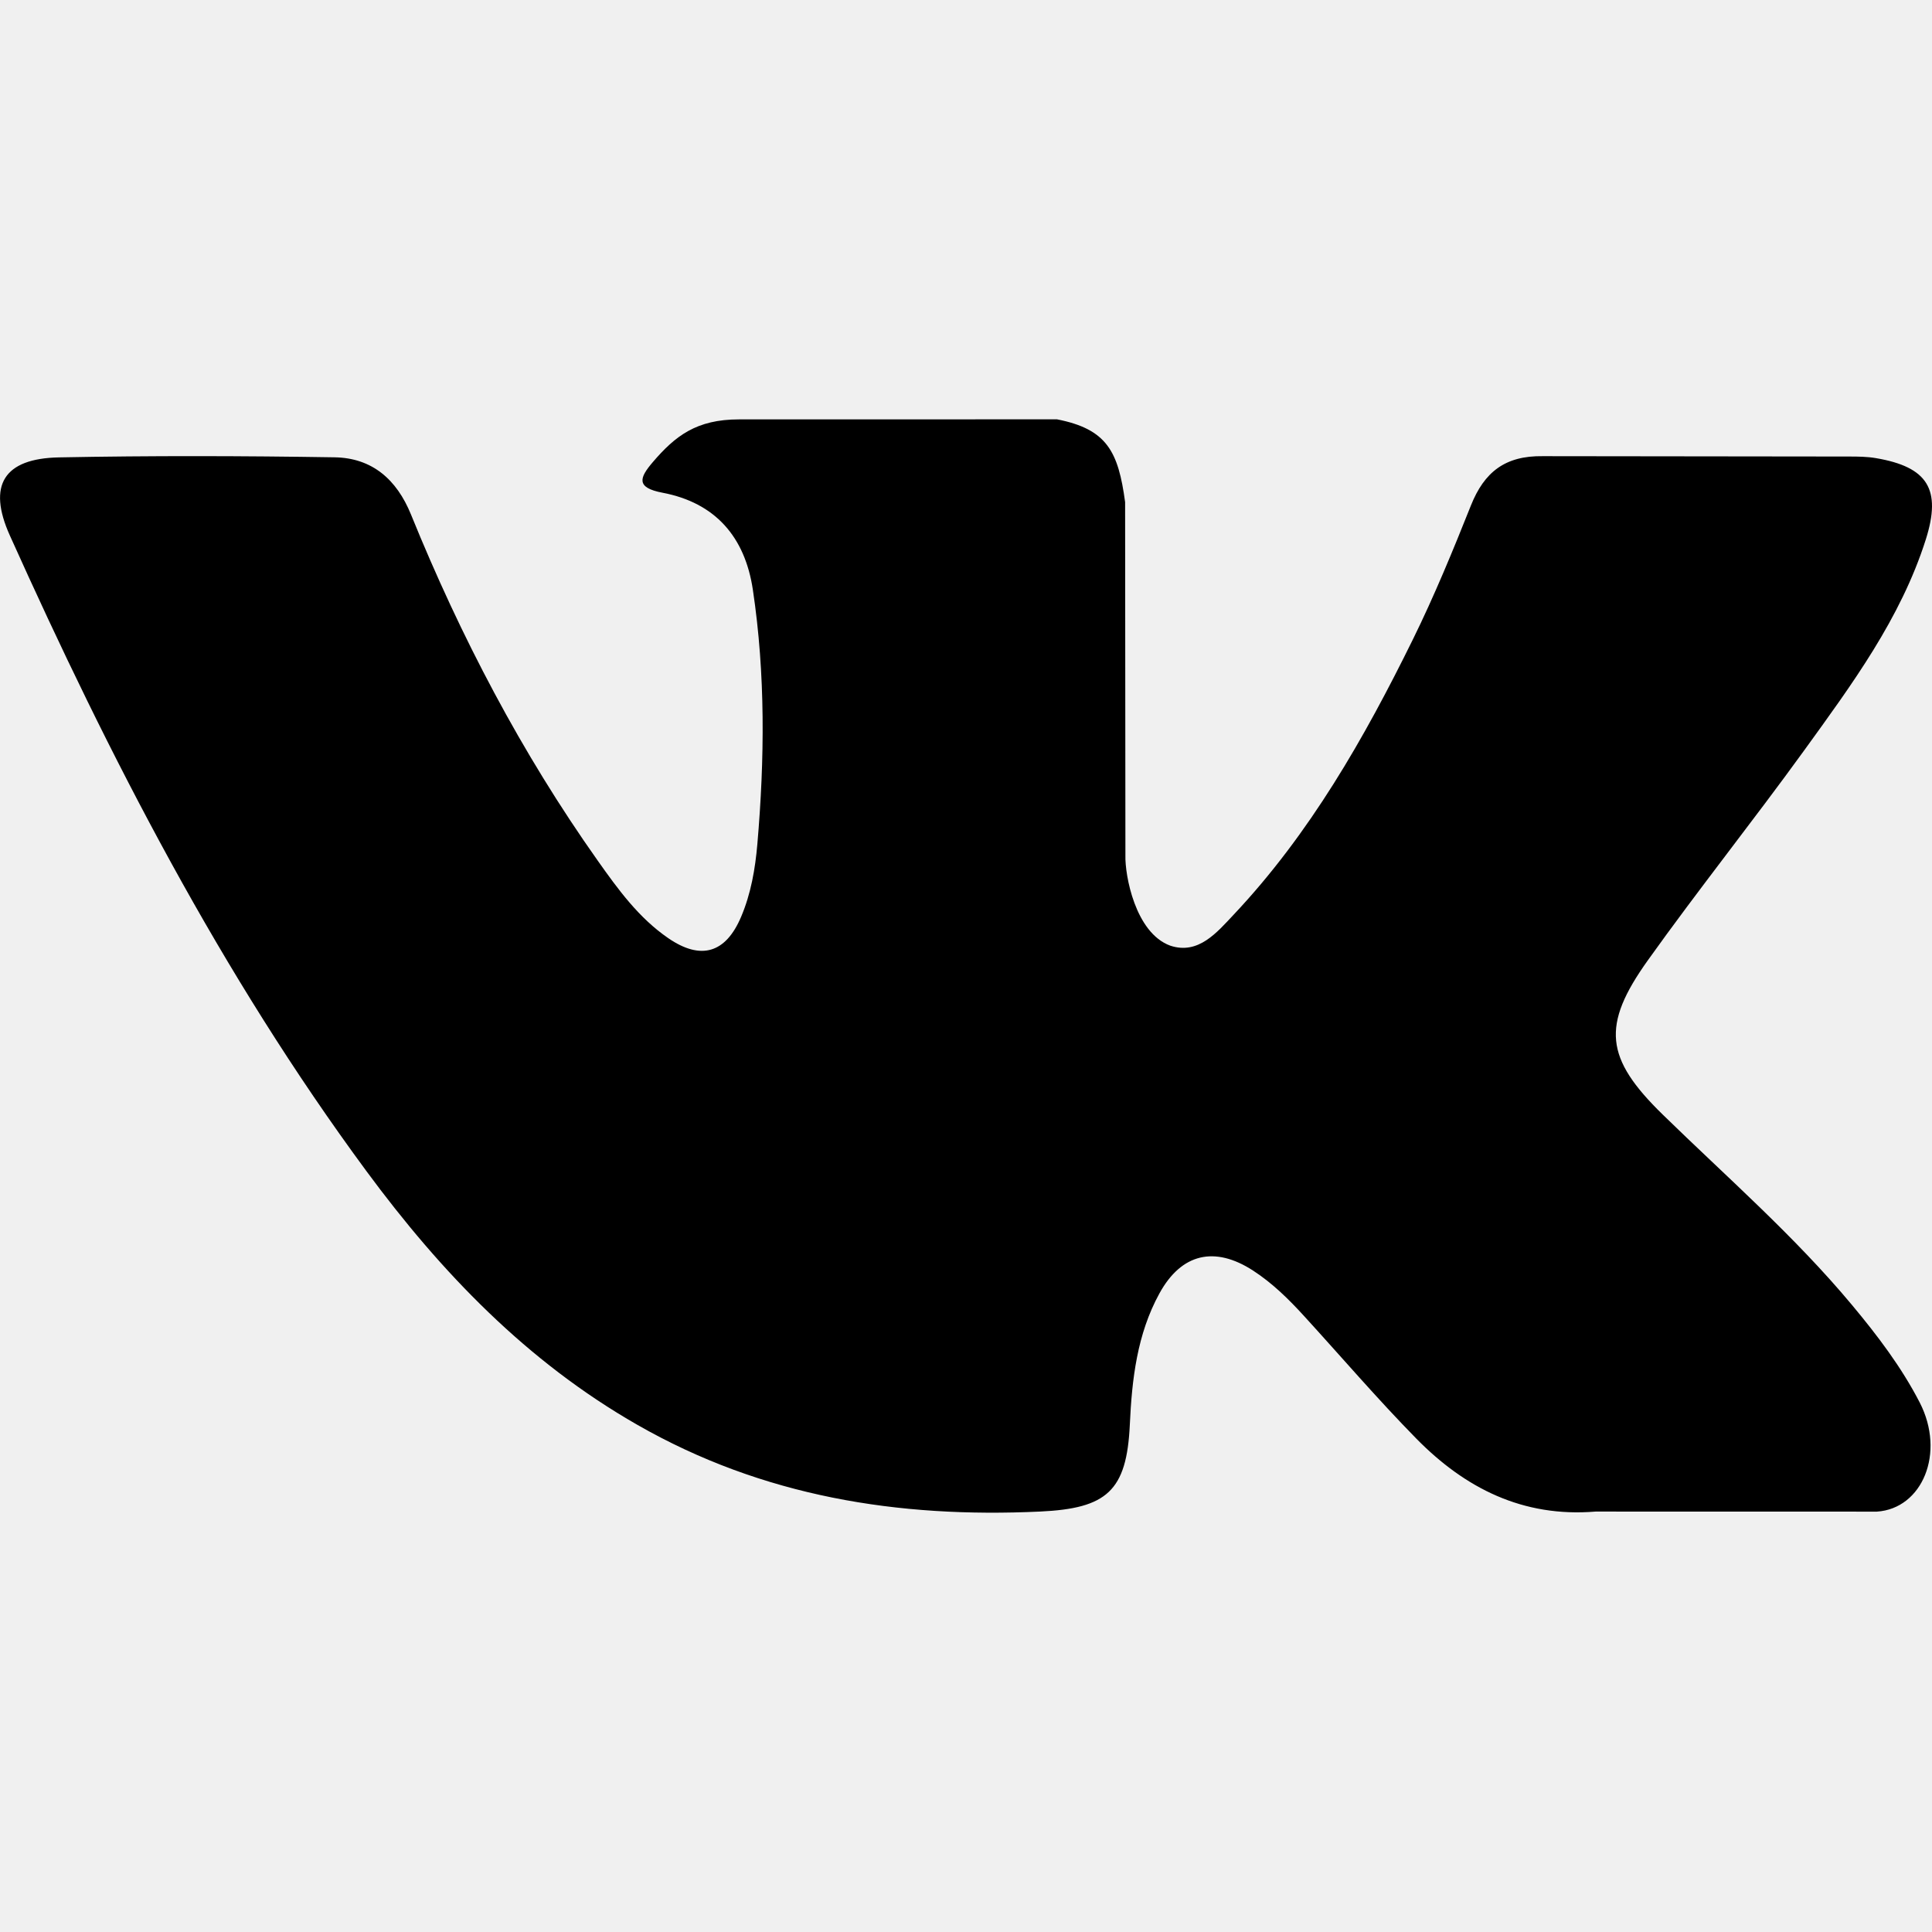
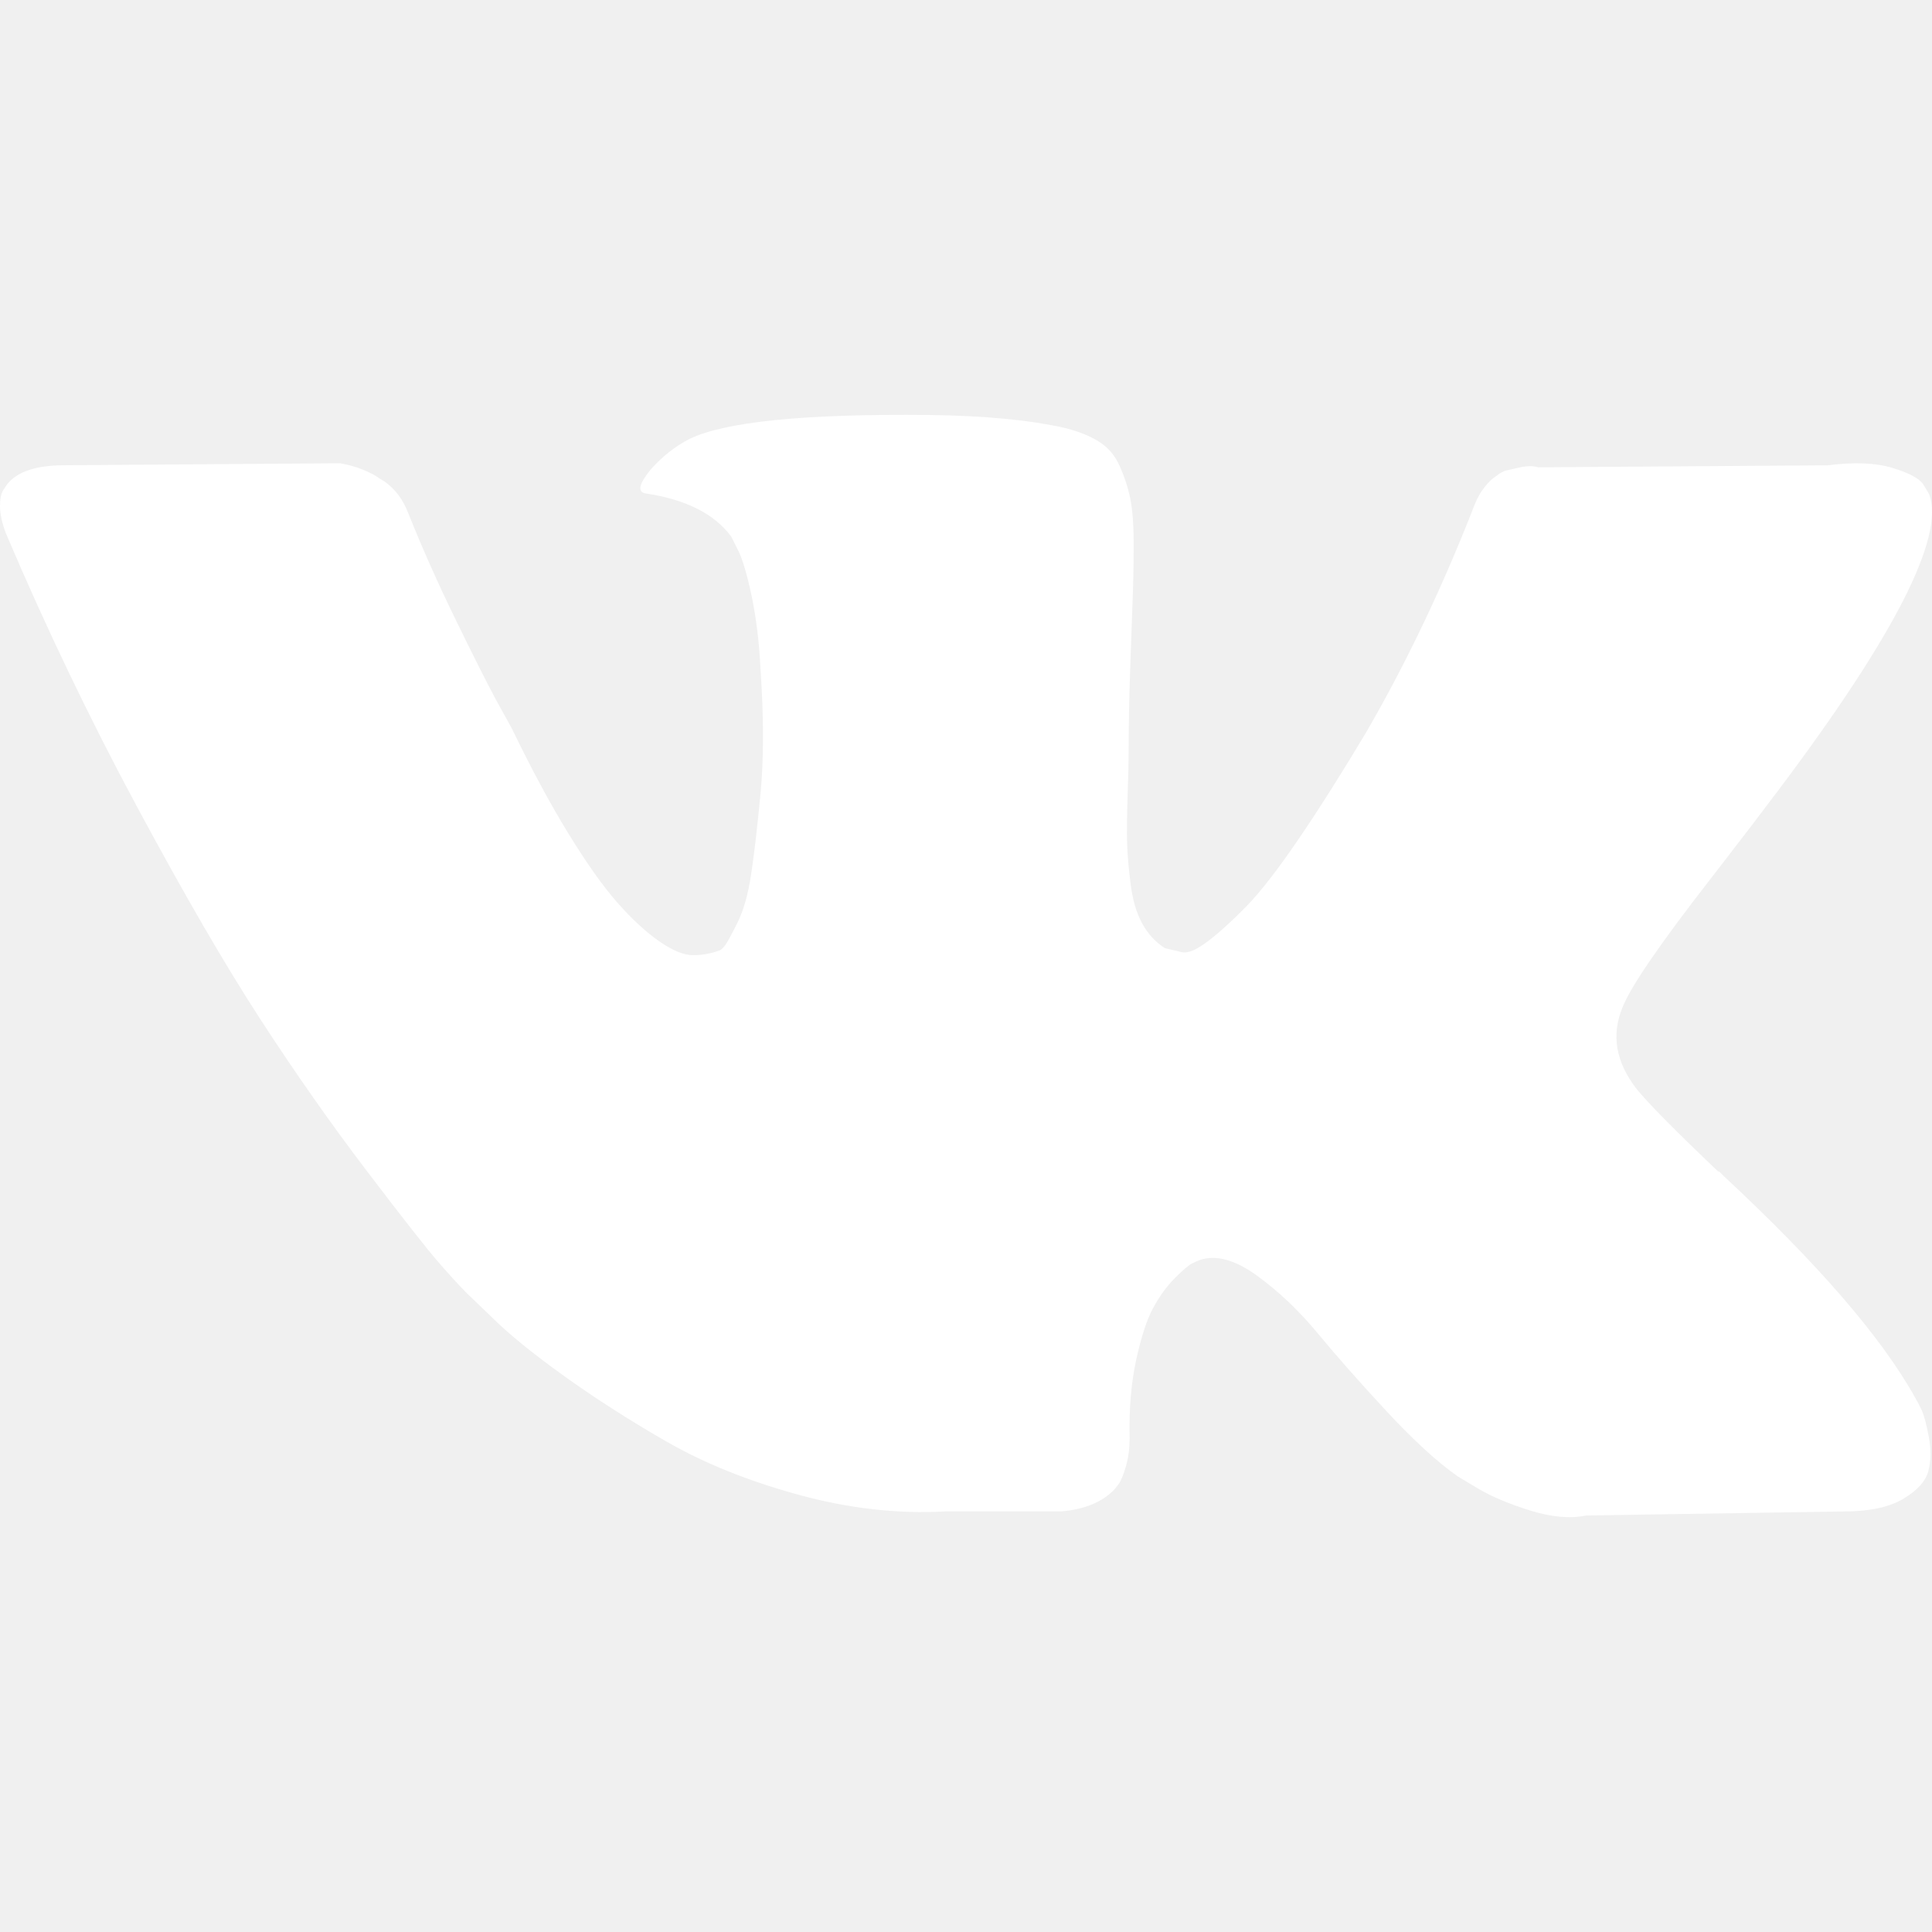
- <svg xmlns="http://www.w3.org/2000/svg" version="1.1" id="Capa_1" x="0px" y="0px" width="96.496px" height="96.496px" viewBox="0 0 96.496 96.496" style="enable-background:new 0 0 96.496 96.496;" xml:space="preserve">
-   <defs id="defs39" />
-   <g id="g4">
-     <path d="M92.499,65.178c-2.873-3.446-6.254-6.387-9.453-9.51c-2.886-2.815-3.068-4.448-0.748-7.697   c2.532-3.546,5.255-6.956,7.81-10.486c2.385-3.299,4.823-6.589,6.078-10.539c0.796-2.513,0.092-3.623-2.485-4.063   c-0.444-0.077-0.903-0.081-1.355-0.081l-15.289-0.018c-1.883-0.028-2.924,0.793-3.59,2.462c-0.899,2.256-1.826,4.51-2.897,6.687   c-2.43,4.936-5.144,9.707-8.949,13.747c-0.839,0.891-1.767,2.017-3.169,1.553c-1.754-0.64-2.271-3.53-2.242-4.507l-0.015-17.647   c-0.34-2.521-0.899-3.645-3.402-4.135l-15.882,0.003c-2.12,0-3.183,0.819-4.315,2.145c-0.653,0.766-0.85,1.263,0.492,1.517   c2.636,0.5,4.121,2.206,4.515,4.849c0.632,4.223,0.588,8.463,0.224,12.703c-0.107,1.238-0.32,2.473-0.811,3.629   c-0.768,1.817-2.008,2.187-3.637,1.069c-1.475-1.012-2.511-2.44-3.525-3.874c-3.809-5.382-6.848-11.186-9.326-17.285   c-0.716-1.762-1.951-2.83-3.818-2.859c-4.587-0.073-9.175-0.085-13.762,0.004c-2.76,0.052-3.583,1.392-2.459,3.894   c4.996,11.113,10.557,21.917,17.816,31.759c3.727,5.051,8.006,9.51,13.534,12.67c6.265,3.582,13.009,4.66,20.112,4.328   c3.326-0.156,4.325-1.021,4.479-4.336c0.104-2.268,0.361-4.523,1.48-6.561c1.098-2,2.761-2.381,4.678-1.137   c0.959,0.623,1.767,1.416,2.53,2.252c1.872,2.048,3.677,4.158,5.62,6.137c2.437,2.48,5.324,3.945,8.954,3.646L93.744,75.5   c2.264-0.148,3.438-2.924,2.138-5.451C94.969,68.279,93.771,66.703,92.499,65.178z" id="path2" />
-   </g>
-   <g id="g6">
- </g>
-   <g id="g8">
- </g>
-   <g id="g10">
- </g>
-   <g id="g12">
- </g>
-   <g id="g14">
- </g>
-   <g id="g16">
- </g>
-   <g id="g18">
- </g>
-   <g id="g20">
- </g>
-   <g id="g22">
- </g>
-   <g id="g24">
- </g>
-   <g id="g26">
- </g>
-   <g id="g28">
- </g>
-   <g id="g30">
- </g>
-   <g id="g32">
- </g>
-   <g id="g34">
- </g>
+ <svg width="548.358px" height="548.358px" viewBox="0 0 548.358 548.358" fill="#FFFFFF">
+   <path d="M545.451,400.298c-0.664-1.431-1.283-2.618-1.858-3.569c-9.514-17.135-27.695-38.167-54.532-63.102l-0.567-0.571     l-0.284-0.28l-0.287-0.287h-0.288c-12.18-11.611-19.893-19.418-23.123-23.415c-5.91-7.614-7.234-15.321-4.004-23.13     c2.282-5.9,10.854-18.36,25.696-37.397c7.807-10.089,13.99-18.175,18.556-24.267c32.931-43.78,47.208-71.756,42.828-83.939     l-1.701-2.847c-1.143-1.714-4.093-3.282-8.846-4.712c-4.764-1.427-10.853-1.663-18.278-0.712l-82.224,0.568     c-1.332-0.472-3.234-0.428-5.712,0.144c-2.475,0.572-3.713,0.859-3.713,0.859l-1.431,0.715l-1.136,0.859     c-0.952,0.568-1.999,1.567-3.142,2.995c-1.137,1.423-2.088,3.093-2.848,4.996c-8.952,23.031-19.13,44.444-30.553,64.238     c-7.043,11.803-13.511,22.032-19.418,30.693c-5.899,8.658-10.848,15.037-14.842,19.126c-4,4.093-7.61,7.372-10.852,9.849     c-3.237,2.478-5.708,3.525-7.419,3.142c-1.715-0.383-3.33-0.763-4.859-1.143c-2.663-1.714-4.805-4.045-6.42-6.995     c-1.622-2.95-2.714-6.663-3.285-11.136c-0.568-4.476-0.904-8.326-1-11.563c-0.089-3.233-0.048-7.806,0.145-13.706     c0.198-5.903,0.287-9.897,0.287-11.991c0-7.234,0.141-15.085,0.424-23.555c0.288-8.47,0.521-15.181,0.716-20.125     c0.194-4.949,0.284-10.185,0.284-15.705s-0.336-9.849-1-12.991c-0.656-3.138-1.663-6.184-2.99-9.137     c-1.335-2.95-3.289-5.232-5.853-6.852c-2.569-1.618-5.763-2.902-9.564-3.856c-10.089-2.283-22.936-3.518-38.547-3.71     c-35.401-0.38-58.148,1.906-68.236,6.855c-3.997,2.091-7.614,4.948-10.848,8.562c-3.427,4.189-3.905,6.475-1.431,6.851     c11.422,1.711,19.508,5.804,24.267,12.275l1.715,3.429c1.334,2.474,2.666,6.854,3.999,13.134c1.331,6.28,2.19,13.227,2.568,20.837     c0.95,13.897,0.95,25.793,0,35.689c-0.953,9.9-1.853,17.607-2.712,23.127c-0.859,5.52-2.143,9.993-3.855,13.418     c-1.715,3.426-2.856,5.52-3.428,6.28c-0.571,0.76-1.047,1.239-1.425,1.427c-2.474,0.948-5.047,1.431-7.71,1.431     c-2.667,0-5.901-1.334-9.707-4c-3.805-2.666-7.754-6.328-11.847-10.992c-4.093-4.665-8.709-11.184-13.85-19.558     c-5.137-8.374-10.467-18.271-15.987-29.691l-4.567-8.282c-2.855-5.328-6.755-13.086-11.704-23.267     c-4.952-10.185-9.329-20.037-13.134-29.554c-1.521-3.997-3.806-7.04-6.851-9.134l-1.429-0.859c-0.95-0.76-2.475-1.567-4.567-2.427     c-2.095-0.859-4.281-1.475-6.567-1.854l-78.229,0.568c-7.994,0-13.418,1.811-16.274,5.428l-1.143,1.711     C0.288,140.146,0,141.668,0,143.763c0,2.094,0.571,4.664,1.714,7.707c11.42,26.84,23.839,52.725,37.257,77.659     c13.418,24.934,25.078,45.019,34.973,60.237c9.897,15.229,19.985,29.602,30.264,43.112c10.279,13.515,17.083,22.176,20.412,25.981     c3.333,3.812,5.951,6.662,7.854,8.565l7.139,6.851c4.568,4.569,11.276,10.041,20.127,16.416     c8.853,6.379,18.654,12.659,29.408,18.85c10.756,6.181,23.269,11.225,37.546,15.126c14.275,3.905,28.169,5.472,41.684,4.716h32.834     c6.659-0.575,11.704-2.669,15.133-6.283l1.136-1.431c0.764-1.136,1.479-2.901,2.139-5.276c0.668-2.379,1-5,1-7.851     c-0.195-8.183,0.428-15.558,1.852-22.124c1.423-6.564,3.045-11.513,4.859-14.846c1.813-3.33,3.859-6.14,6.136-8.418     c2.282-2.283,3.908-3.666,4.862-4.142c0.948-0.479,1.705-0.804,2.276-0.999c4.568-1.522,9.944-0.048,16.136,4.429     c6.187,4.473,11.99,9.996,17.418,16.56c5.425,6.57,11.943,13.941,19.555,22.124c7.617,8.186,14.277,14.271,19.985,18.274     l5.708,3.426c3.812,2.286,8.761,4.38,14.853,6.283c6.081,1.902,11.409,2.378,15.984,1.427l73.087-1.14     c7.229,0,12.854-1.197,16.844-3.572c3.998-2.379,6.373-5,7.139-7.851c0.764-2.854,0.805-6.092,0.145-9.712     C546.782,404.25,546.115,401.725,545.451,400.298z" />
</svg>
